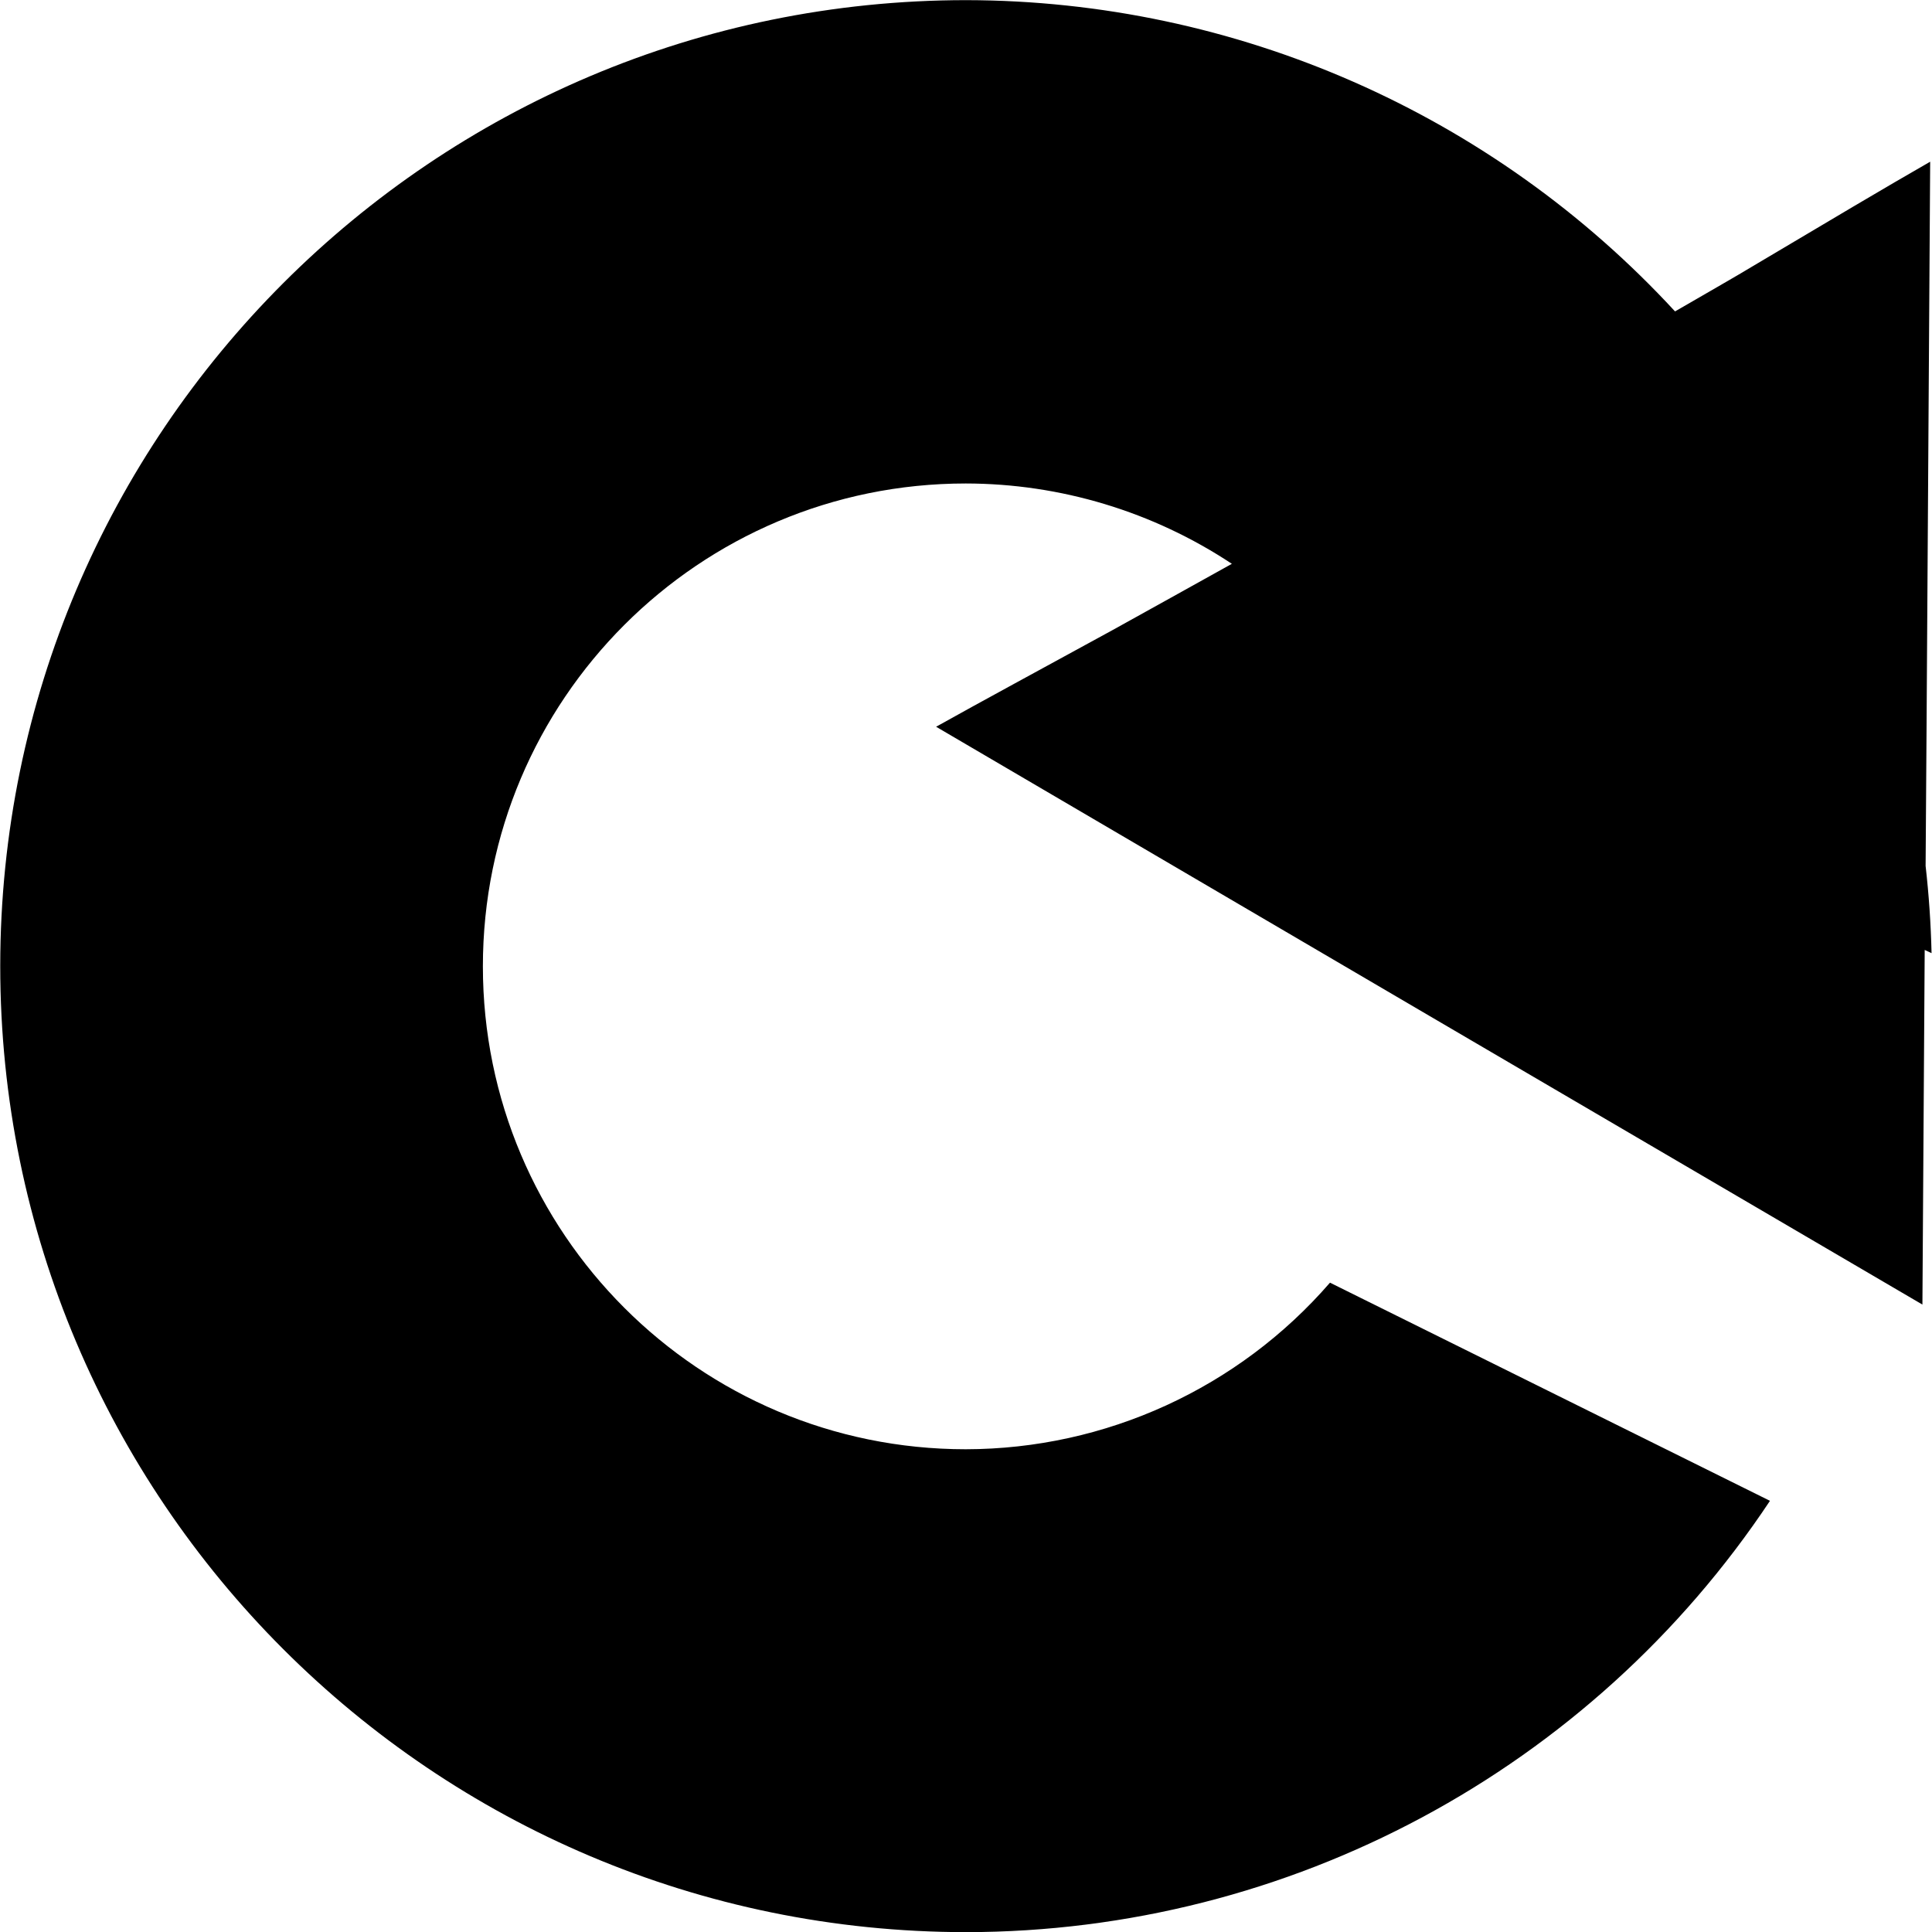
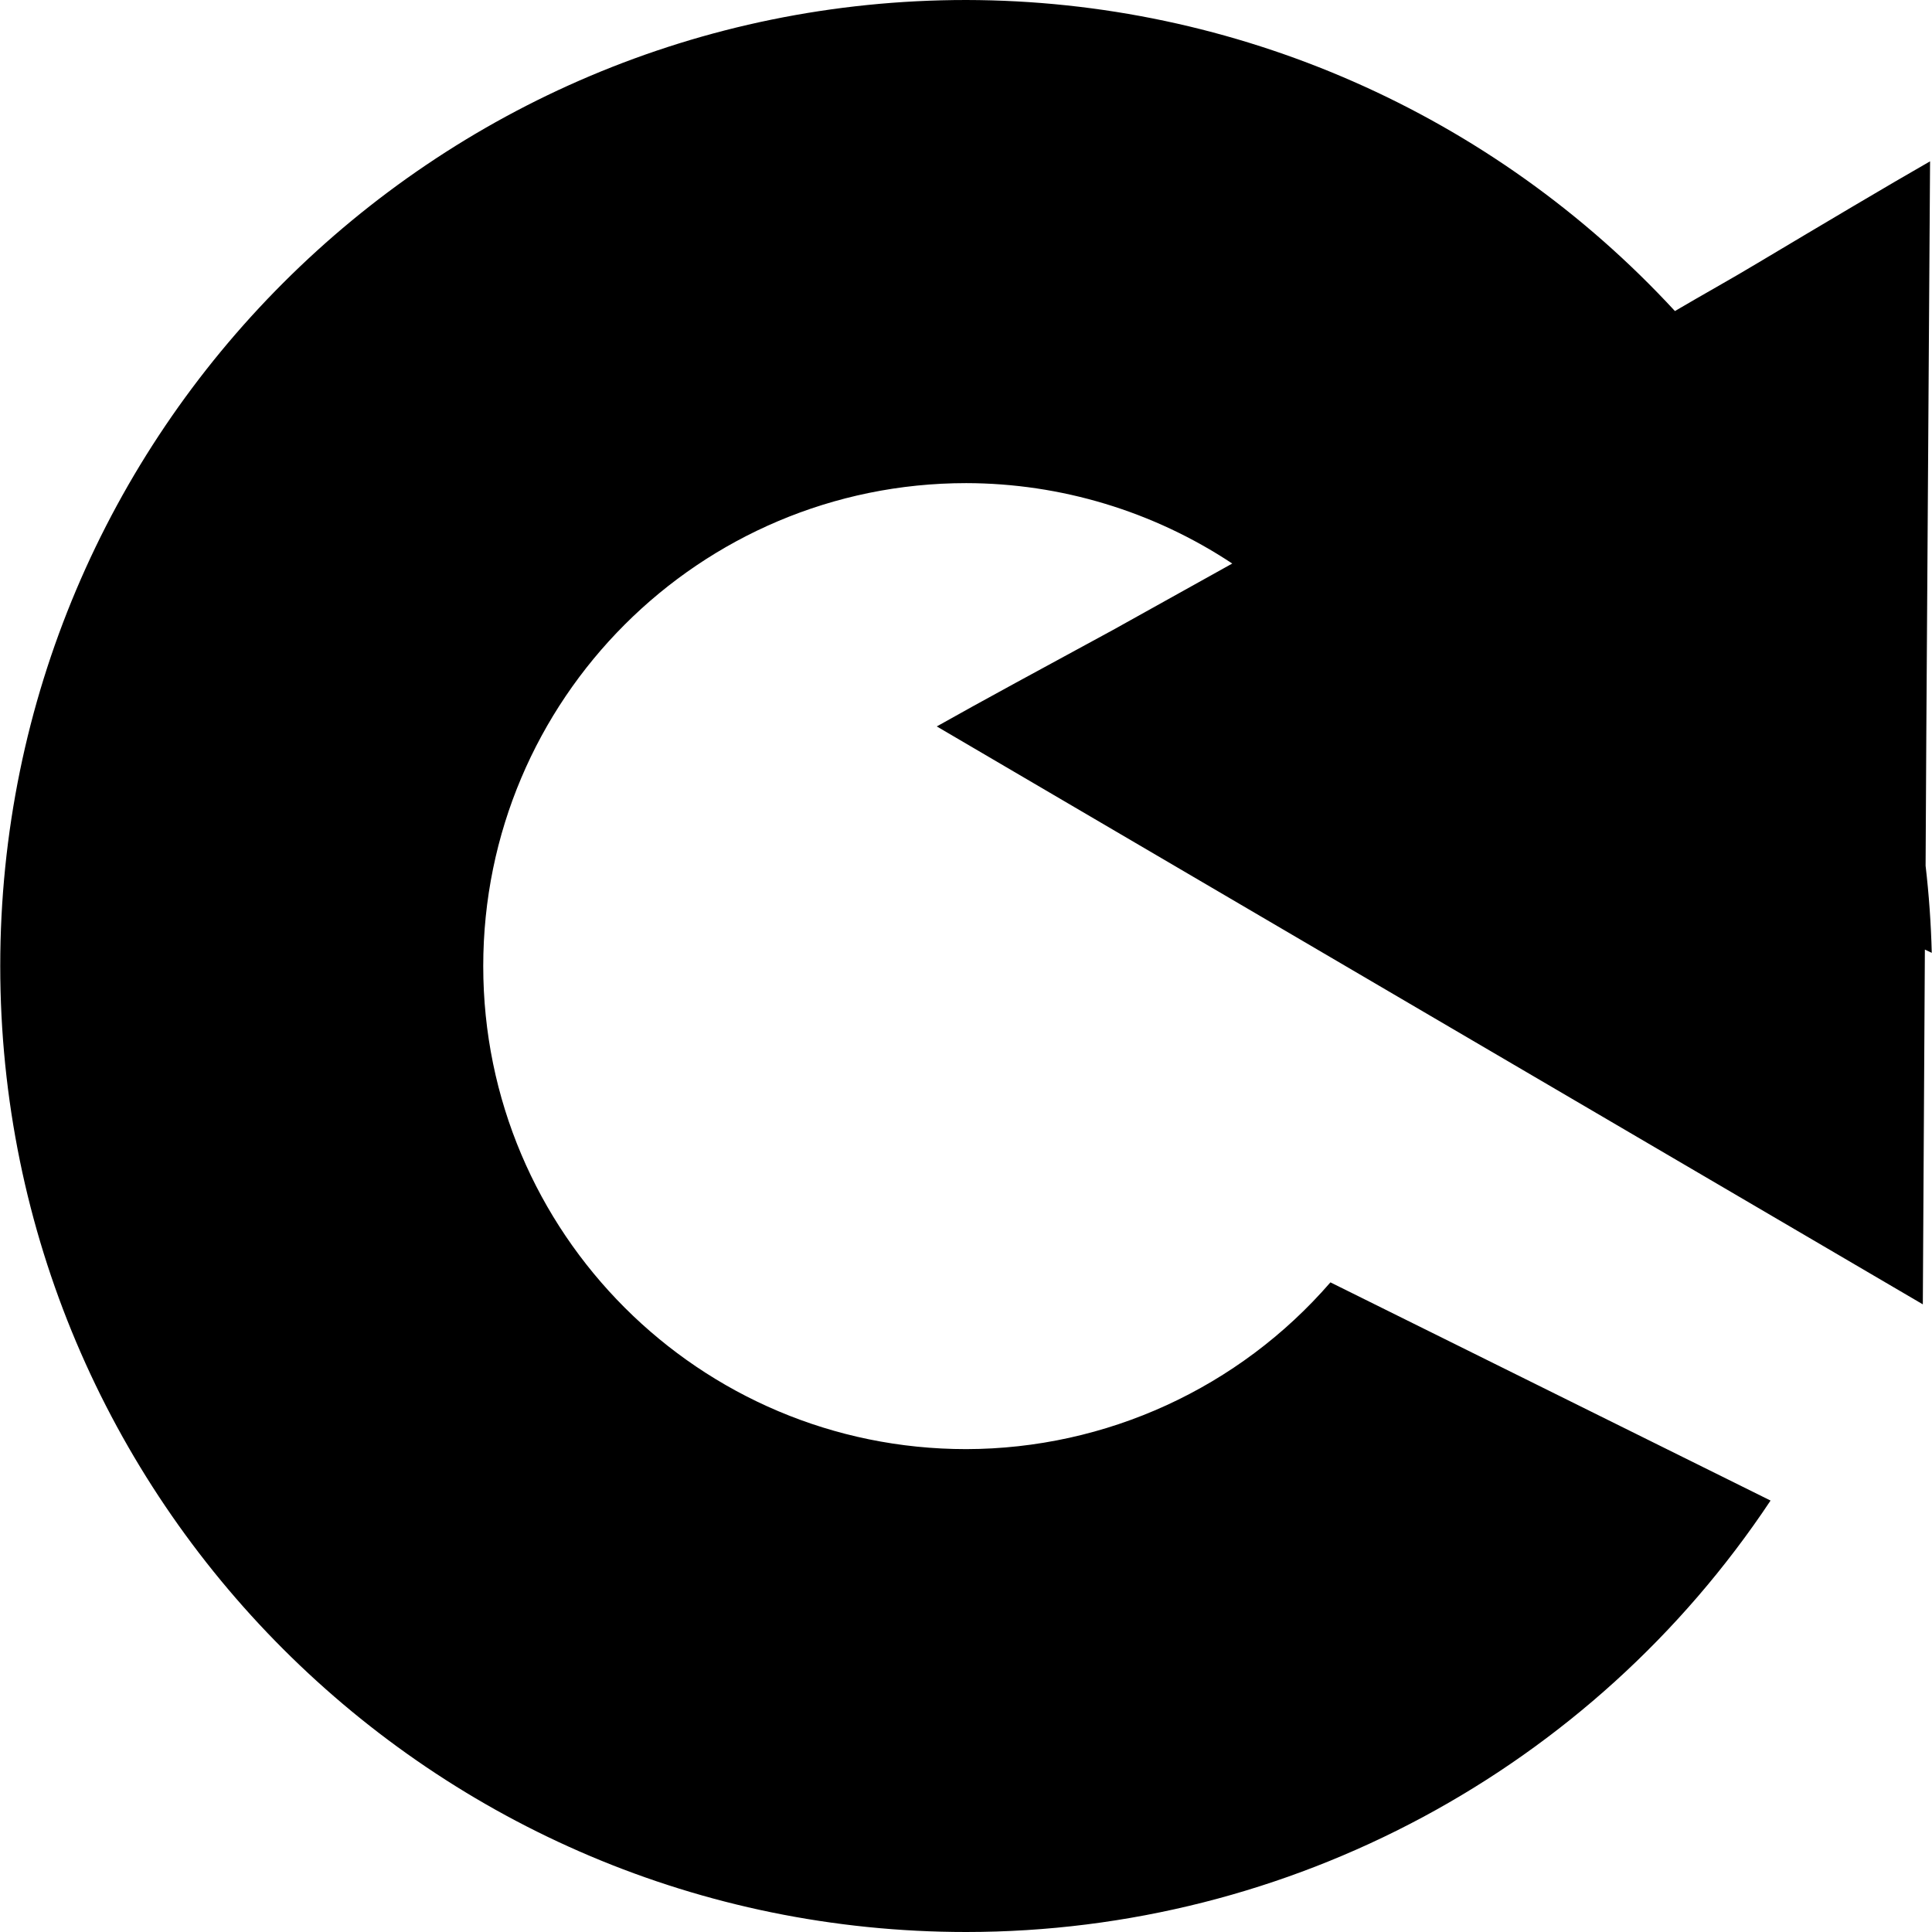
- <svg xmlns="http://www.w3.org/2000/svg" xmlns:ns1="http://www.openswatchbook.org/uri/2009/osb" width="16" height="16" viewBox="0 0 4.233 4.233" version="1.1" id="svg5177">
-   <defs id="defs5171">
-     <linearGradient id="linearGradient5726" ns1:paint="solid">
-       <stop style="stop-color:#000000;stop-opacity:1;" offset="0" id="stop5724" />
-     </linearGradient>
-   </defs>
-   <g id="layer1" transform="translate(0,-292.7667)">
-     <path style="stroke:none;stroke-width:0;stroke-miterlimit:4;stroke-dasharray:none;stroke-opacity:1" d="m 2.117,292.767 a 2.117,2.117 0 0 1 1.553,0.682 c 0.06,-0.035 0.124,-0.071 0.182,-0.106 0.143,-0.085 0.286,-0.17 0.377,-0.222 l -0.008,1.252 -0.002,0.291 a 2.117,2.117 0 0 1 0.013,0.191 l -0.015,-0.007 -0.005,0.777 -1.081,-0.633 -1.08,-0.633 c 0.091,-0.051 0.239,-0.131 0.387,-0.212 0.081,-0.045 0.175,-0.097 0.261,-0.145 a 1.058,1.058 0 0 0 -0.583,-0.176 1.058,1.058 0 0 0 -1.058,1.058 1.058,1.058 0 0 0 1.058,1.058 1.058,1.058 0 0 0 0.798,-0.365 l 0.964,0.478 A 2.117,2.117 0 0 1 2.117,297 2.117,2.117 0 0 1 5.1332e-4,294.883 2.117,2.117 0 0 1 2.117,292.767 Z" id="path4495" />
-   </g>
+ <svg xmlns="http://www.w3.org/2000/svg" version="1.1" id="misc_resend" viewBox="0 0 16 16">
+   <path d="m 8.002,0 a 8,8 0 0 1 5.869,2.576 c 0.227,-0.134 0.47,-0.268 0.689,-0.4 0.54,-0.322 1.081,-0.644 1.424,-0.84 l -0.031,4.732 -0.006,1.102 A 8,8 0 0 1 15.998,7.891 L 15.941,7.864 15.924,10.802 11.84,8.409 7.758,6.016 C 8.101,5.822 8.659,5.52 9.219,5.216 9.526,5.045 9.879,4.848 10.205,4.667 A 4,4 0 0 0 8.002,4.001 4,4 0 0 0 4.002,8.001 4,4 0 0 0 8.002,12.001 4,4 0 0 0 11.018,10.62 l 3.645,1.807 A 8,8 0 0 1 8.002,16 8,8 0 0 1 0.002,8 8,8 0 0 1 8.002,0 Z" />
</svg>
